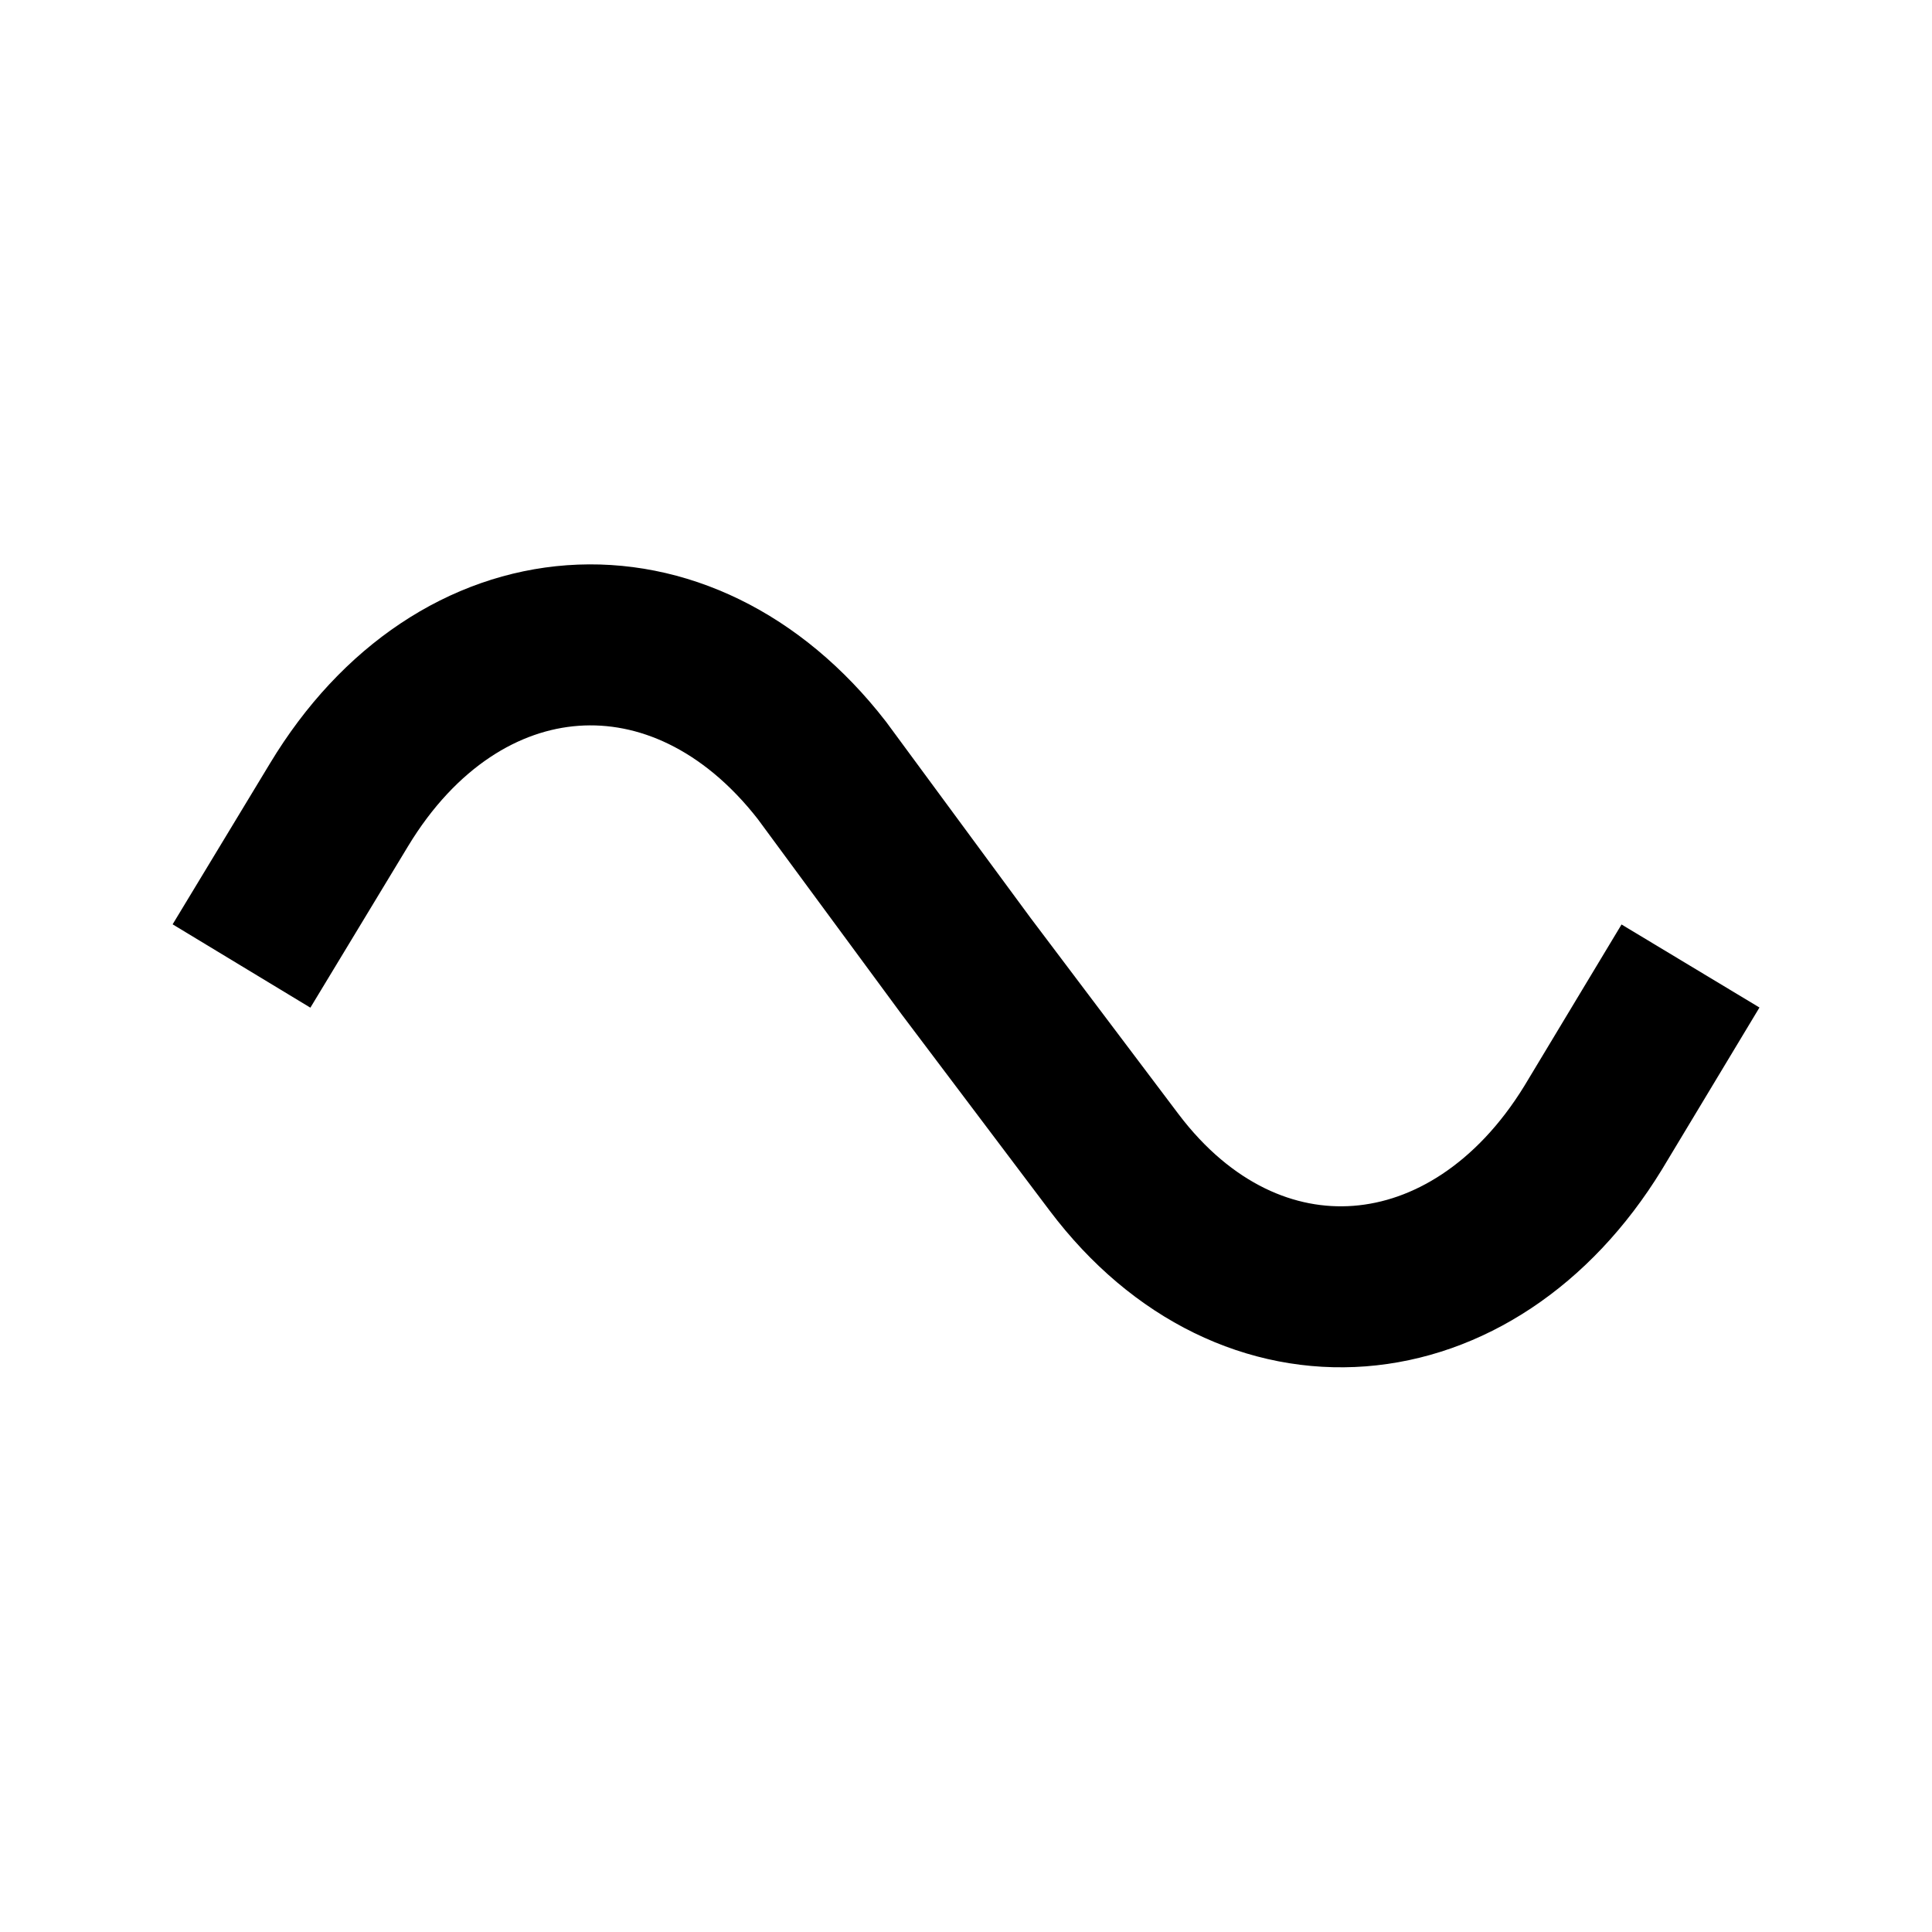
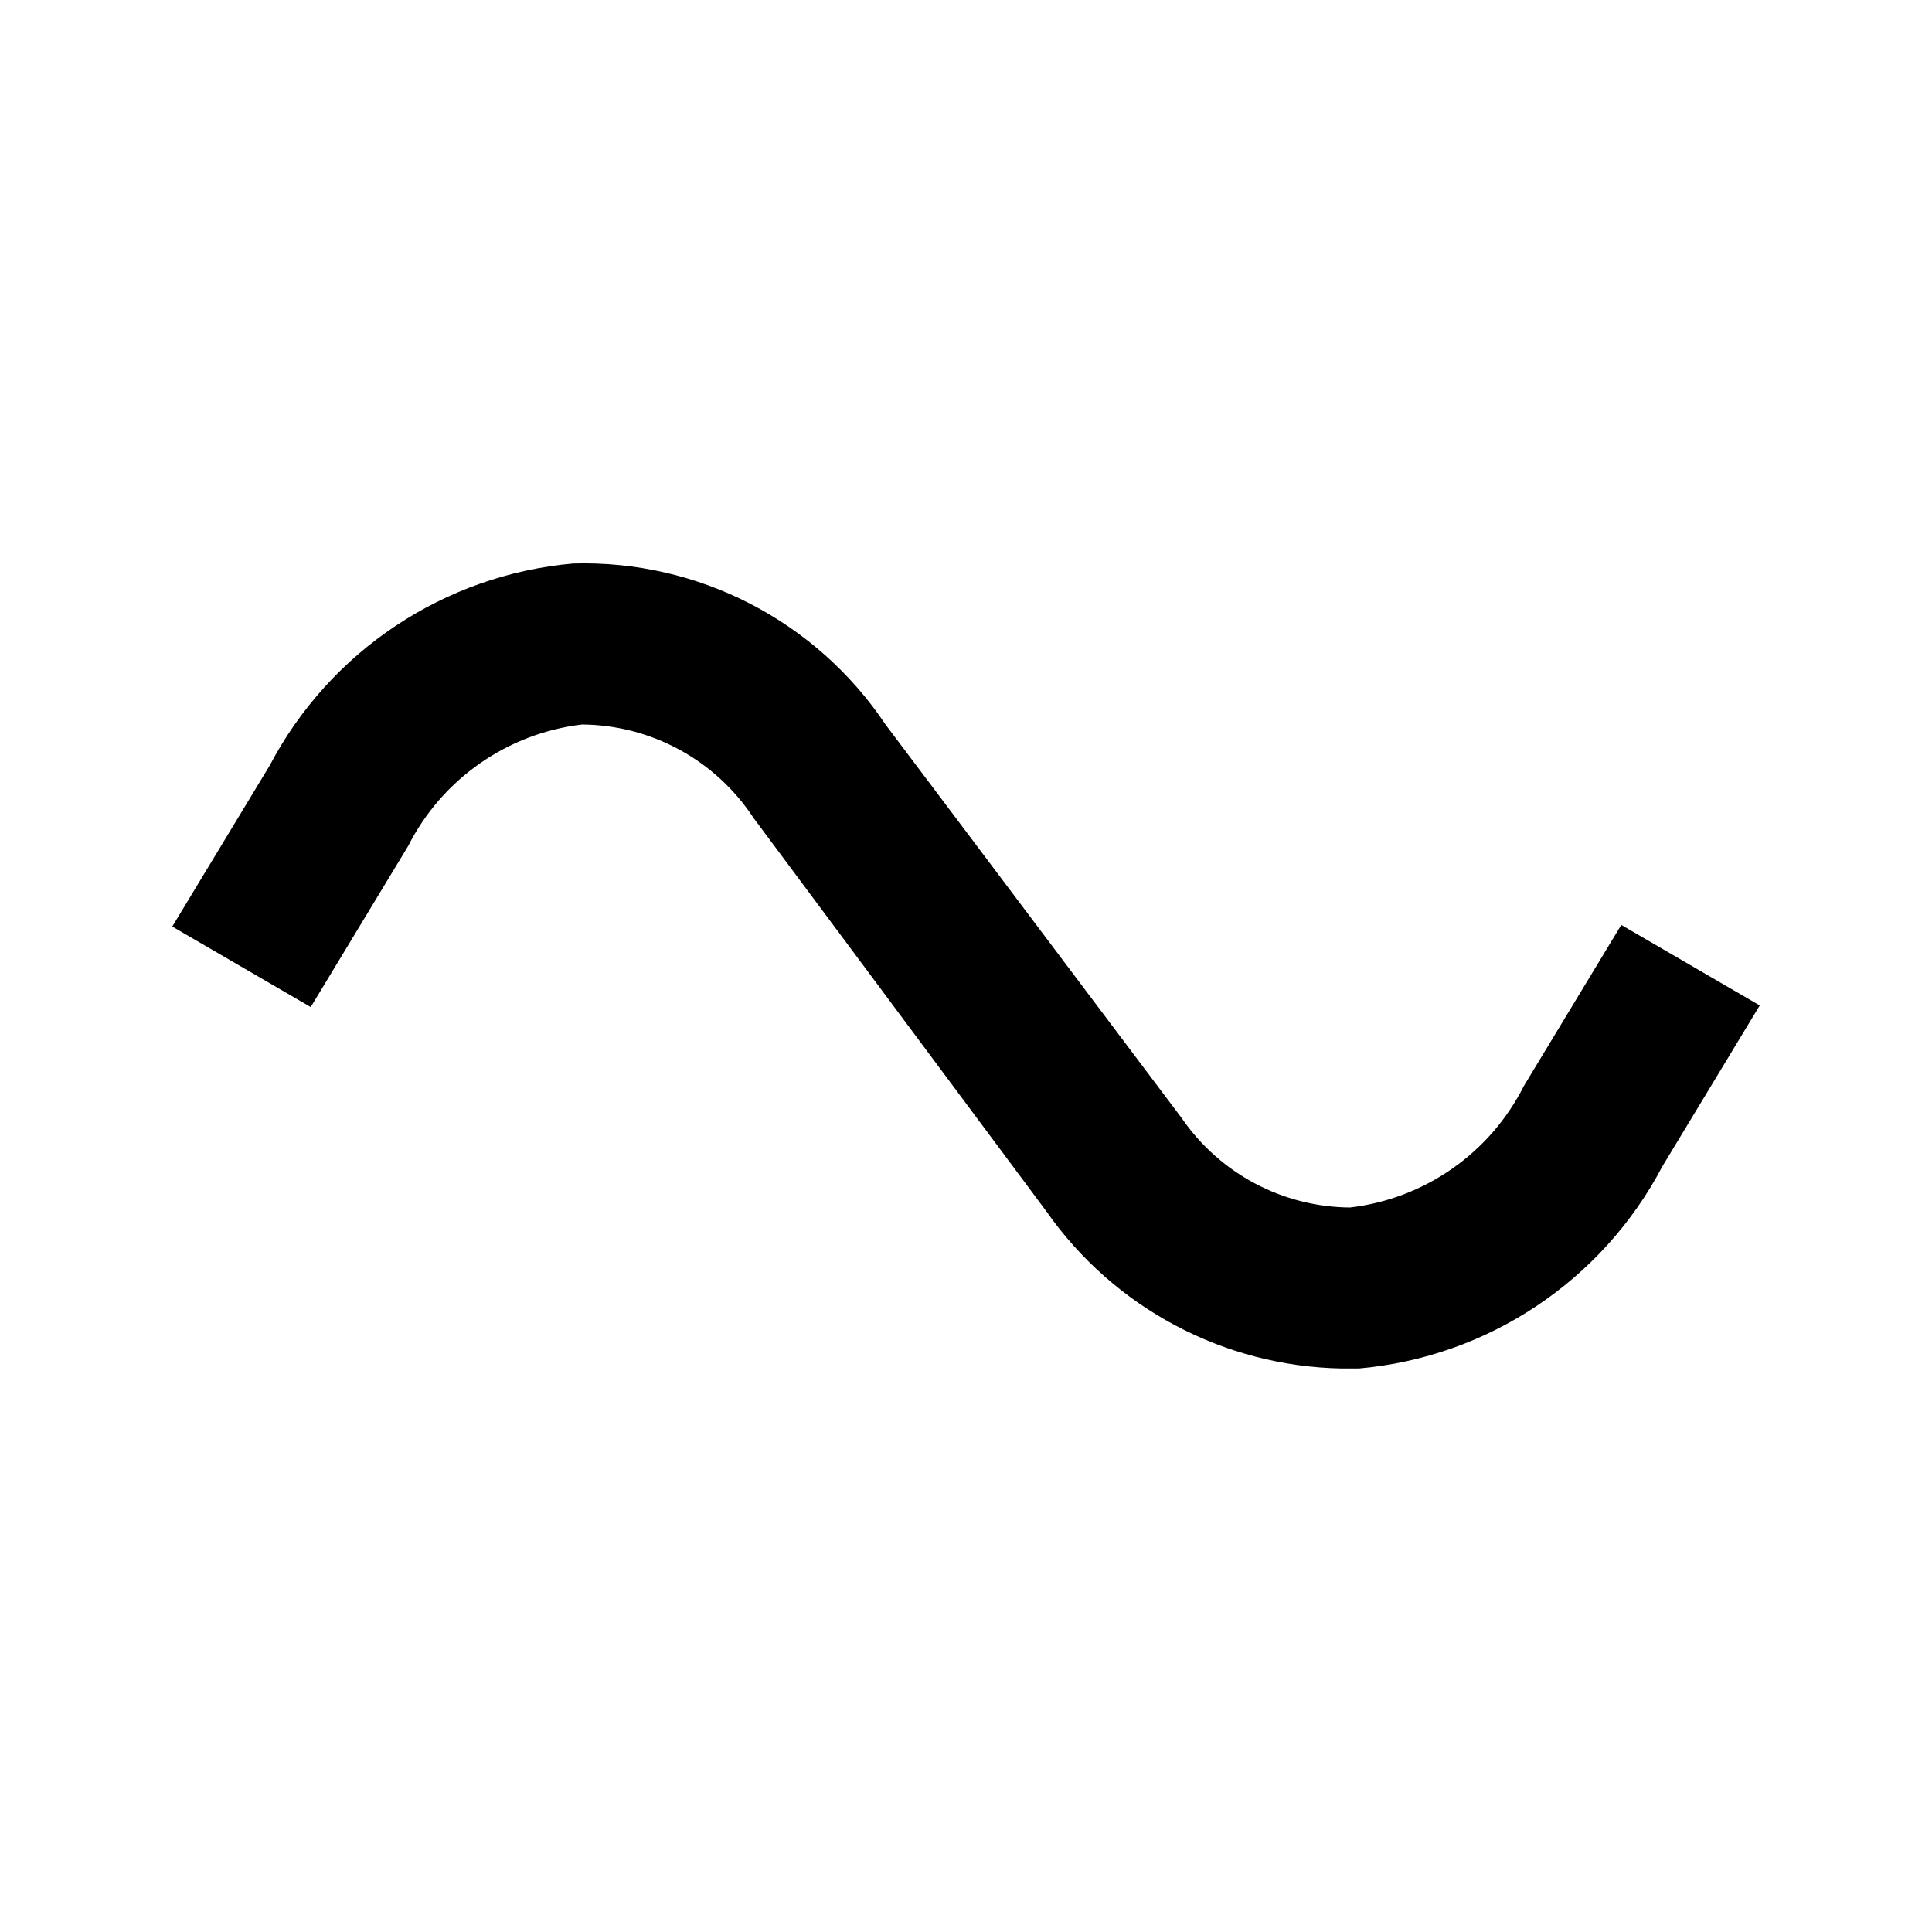
<svg xmlns="http://www.w3.org/2000/svg" width="24" height="24" viewBox="0 0 24 24">
-   <path d="M3,12l1.21-2c1.49-2.47,4.26-2.67,6-.43L12,12l1.84,2.44c1.69,2.24,4.46,2,5.95-.43L21,12" fill="none" stroke="#000" stroke-miterlimit="10" stroke-width="2" />
+   <path d="M16.67,17A4.58,4.58,0,0,1,13,15.05L9.36,10.16A2.57,2.57,0,0,0,7.23,9a2.79,2.79,0,0,0-2.16,1.51l-1.21,2-1.72-1,1.21-2A4.73,4.73,0,0,1,7.12,7,4.51,4.51,0,0,1,11,9l3.68,4.89A2.56,2.56,0,0,0,16.77,15a2.78,2.78,0,0,0,2.16-1.51l1.21-2,1.72,1-1.21,2A4.73,4.73,0,0,1,16.88,17Z" />
  <path d="M0,0H24V24H0Z" fill="none" />
</svg>
